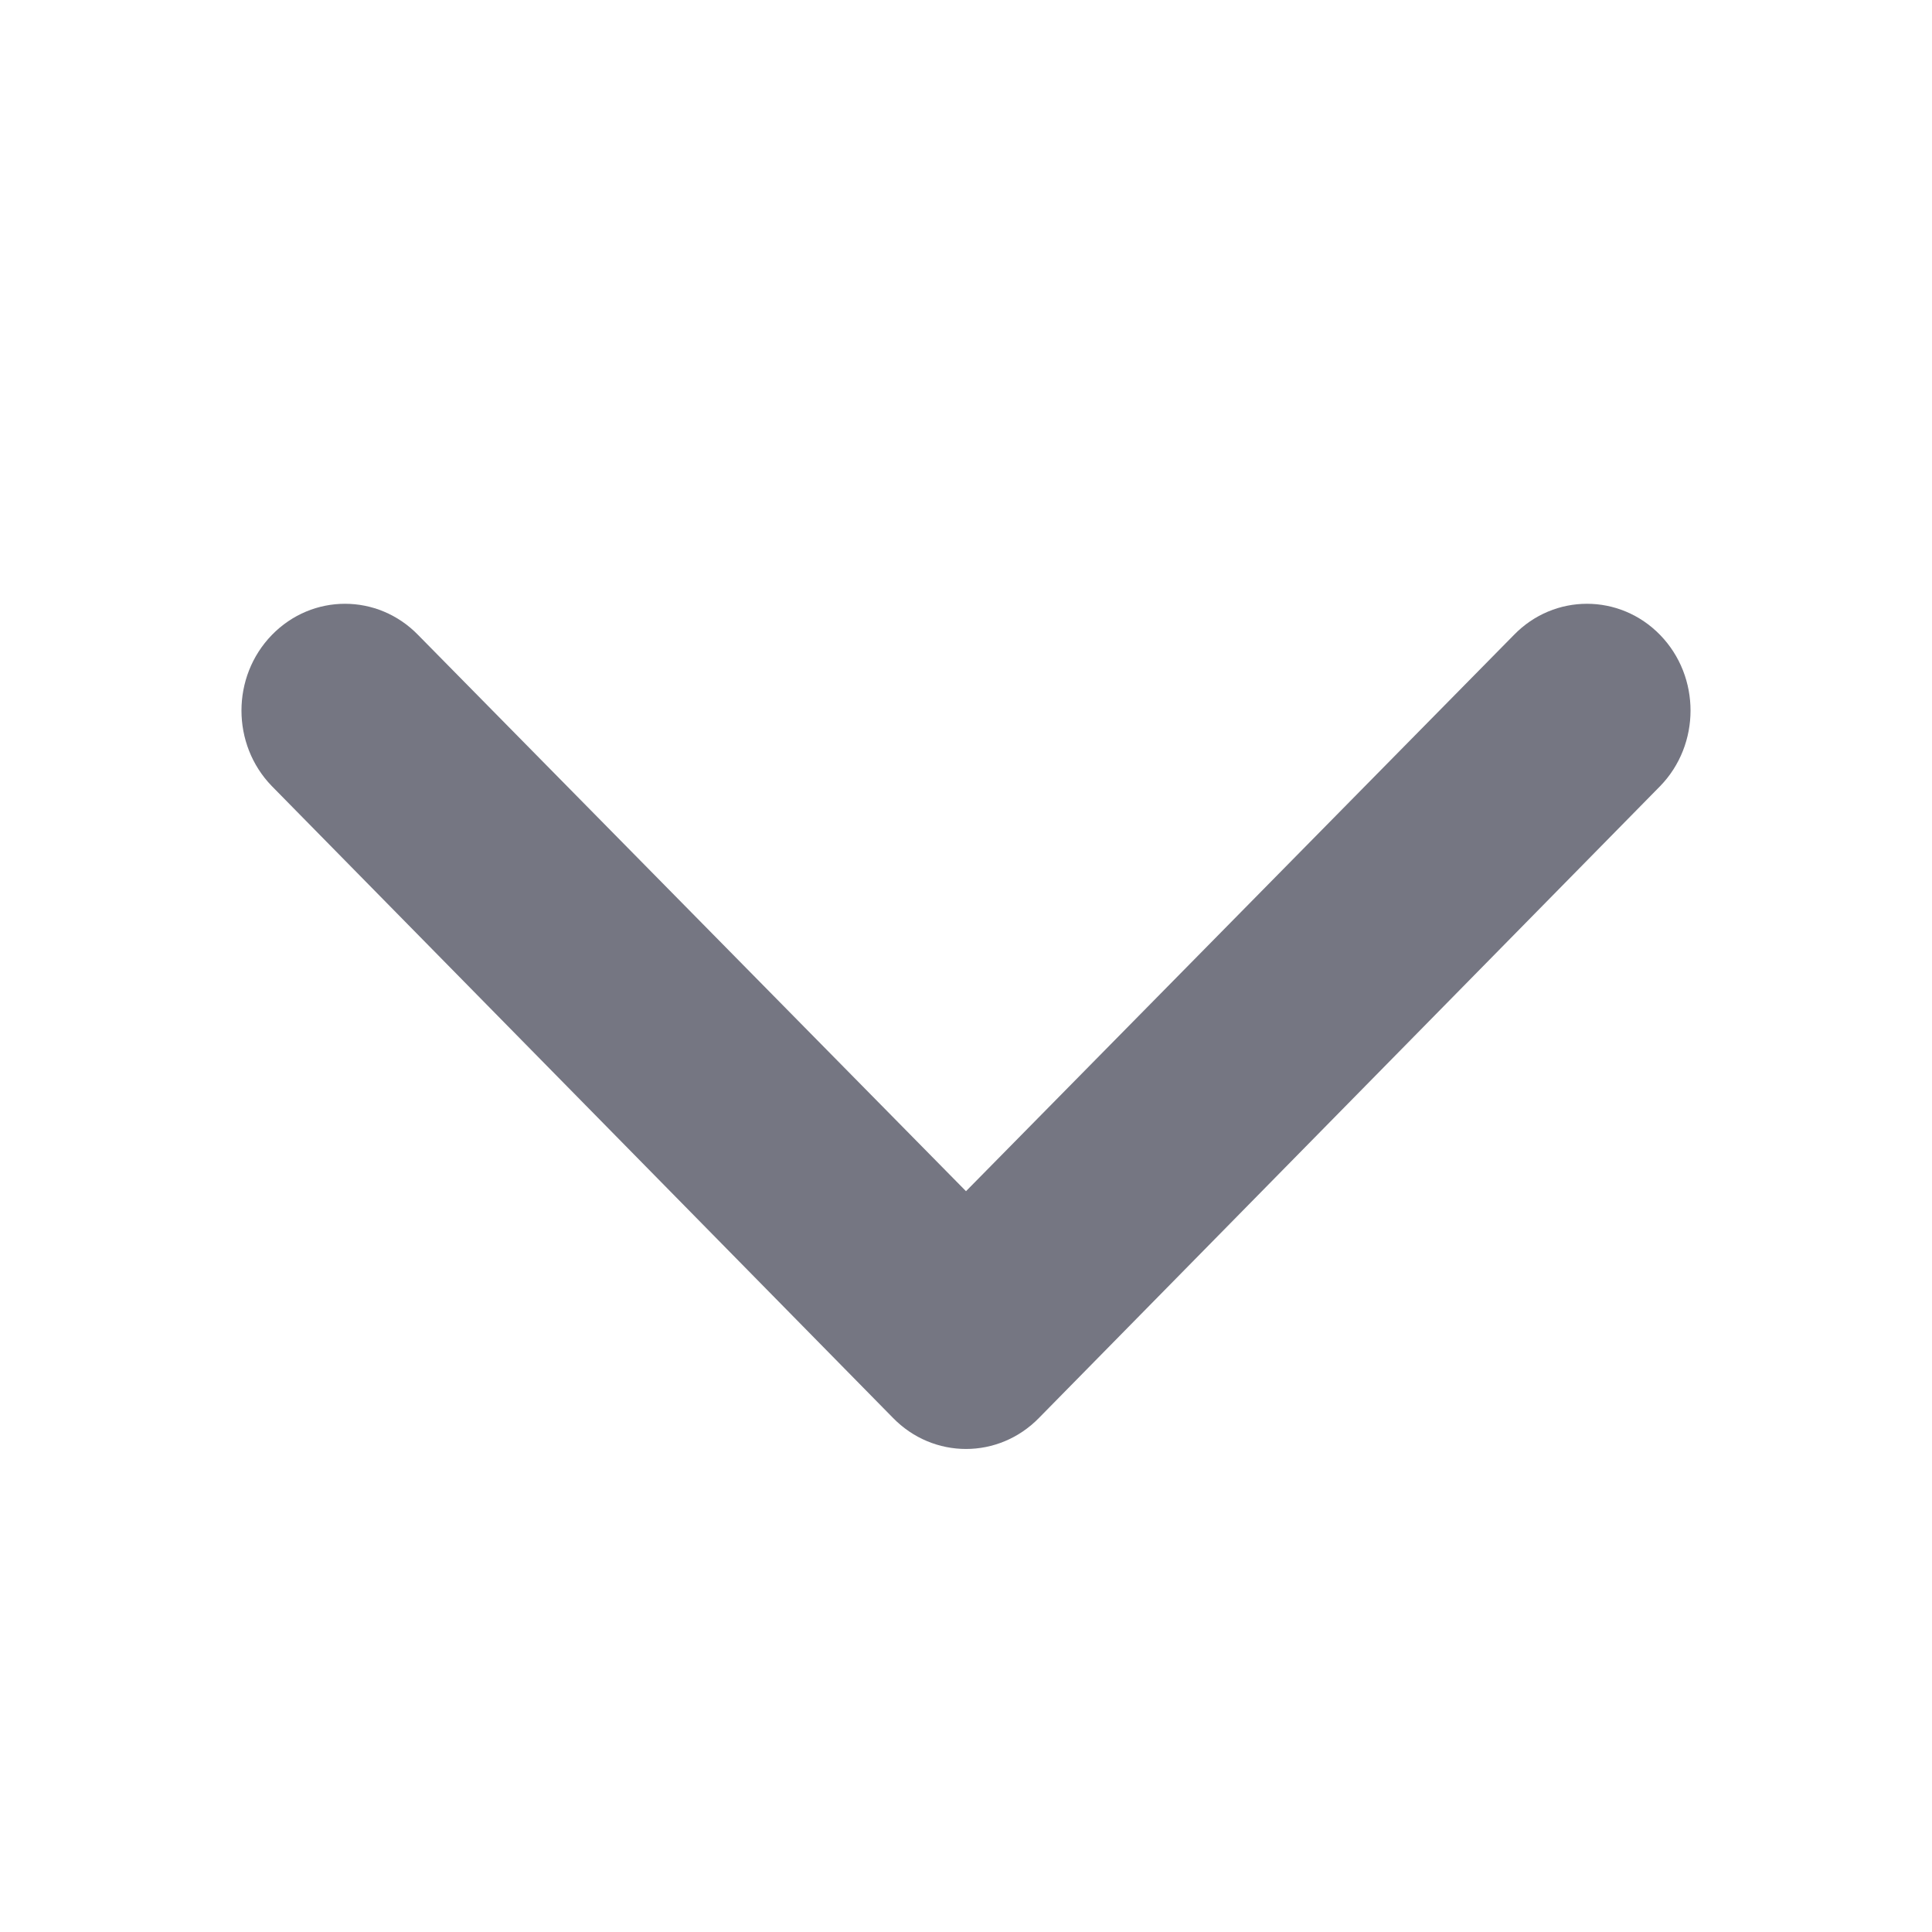
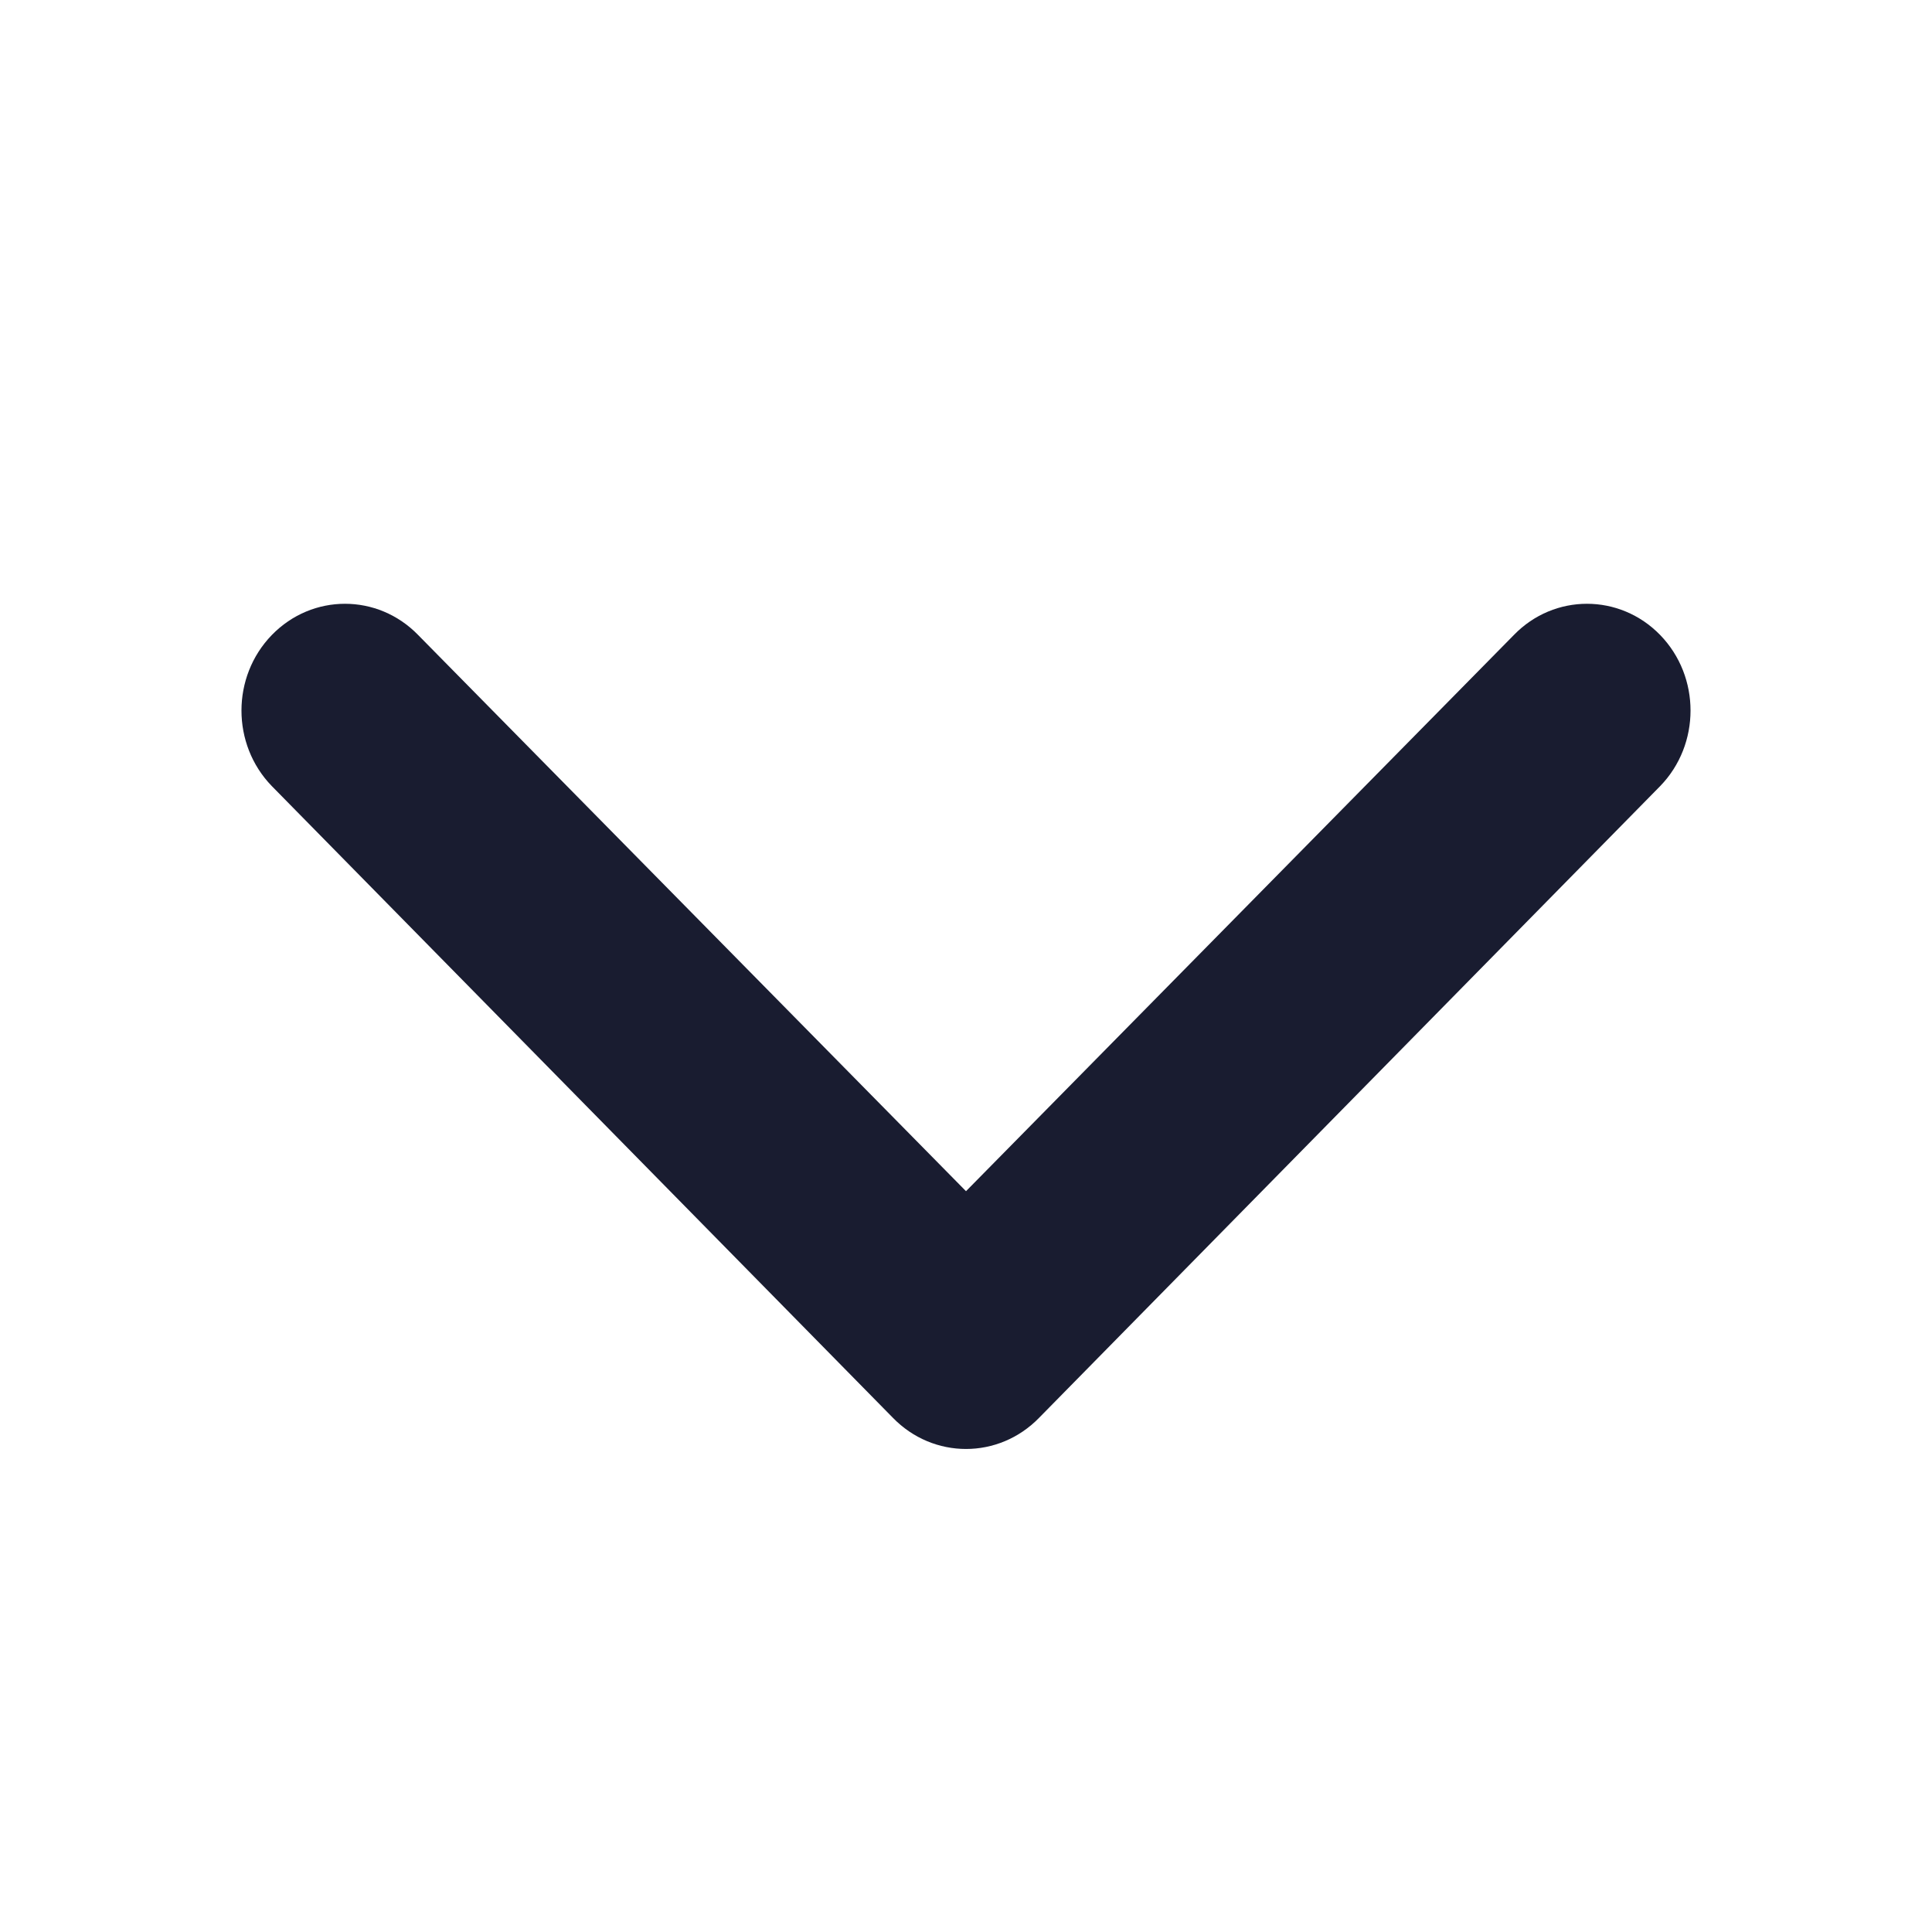
<svg xmlns="http://www.w3.org/2000/svg" width="16" height="16" viewBox="0 0 16 16" fill="none">
-   <path fill-rule="evenodd" clip-rule="evenodd" d="M2.251 5.259C2.586 4.914 3.128 4.914 3.463 5.259L8 9.865L12.537 5.259C12.871 4.914 13.414 4.914 13.749 5.259C14.084 5.604 14.084 6.165 13.749 6.51L8.606 11.741C8.271 12.086 7.729 12.086 7.394 11.741L2.251 6.51C1.916 6.165 1.916 5.604 2.251 5.259Z" fill="#191C30" fill-opacity="0.6" />
+   <path fill-rule="evenodd" clip-rule="evenodd" d="M2.251 5.259C2.586 4.914 3.128 4.914 3.463 5.259L8 9.865L12.537 5.259C12.871 4.914 13.414 4.914 13.749 5.259C14.084 5.604 14.084 6.165 13.749 6.51L8.606 11.741C8.271 12.086 7.729 12.086 7.394 11.741L2.251 6.51C1.916 6.165 1.916 5.604 2.251 5.259Z" fill="#191C30" />
</svg>
